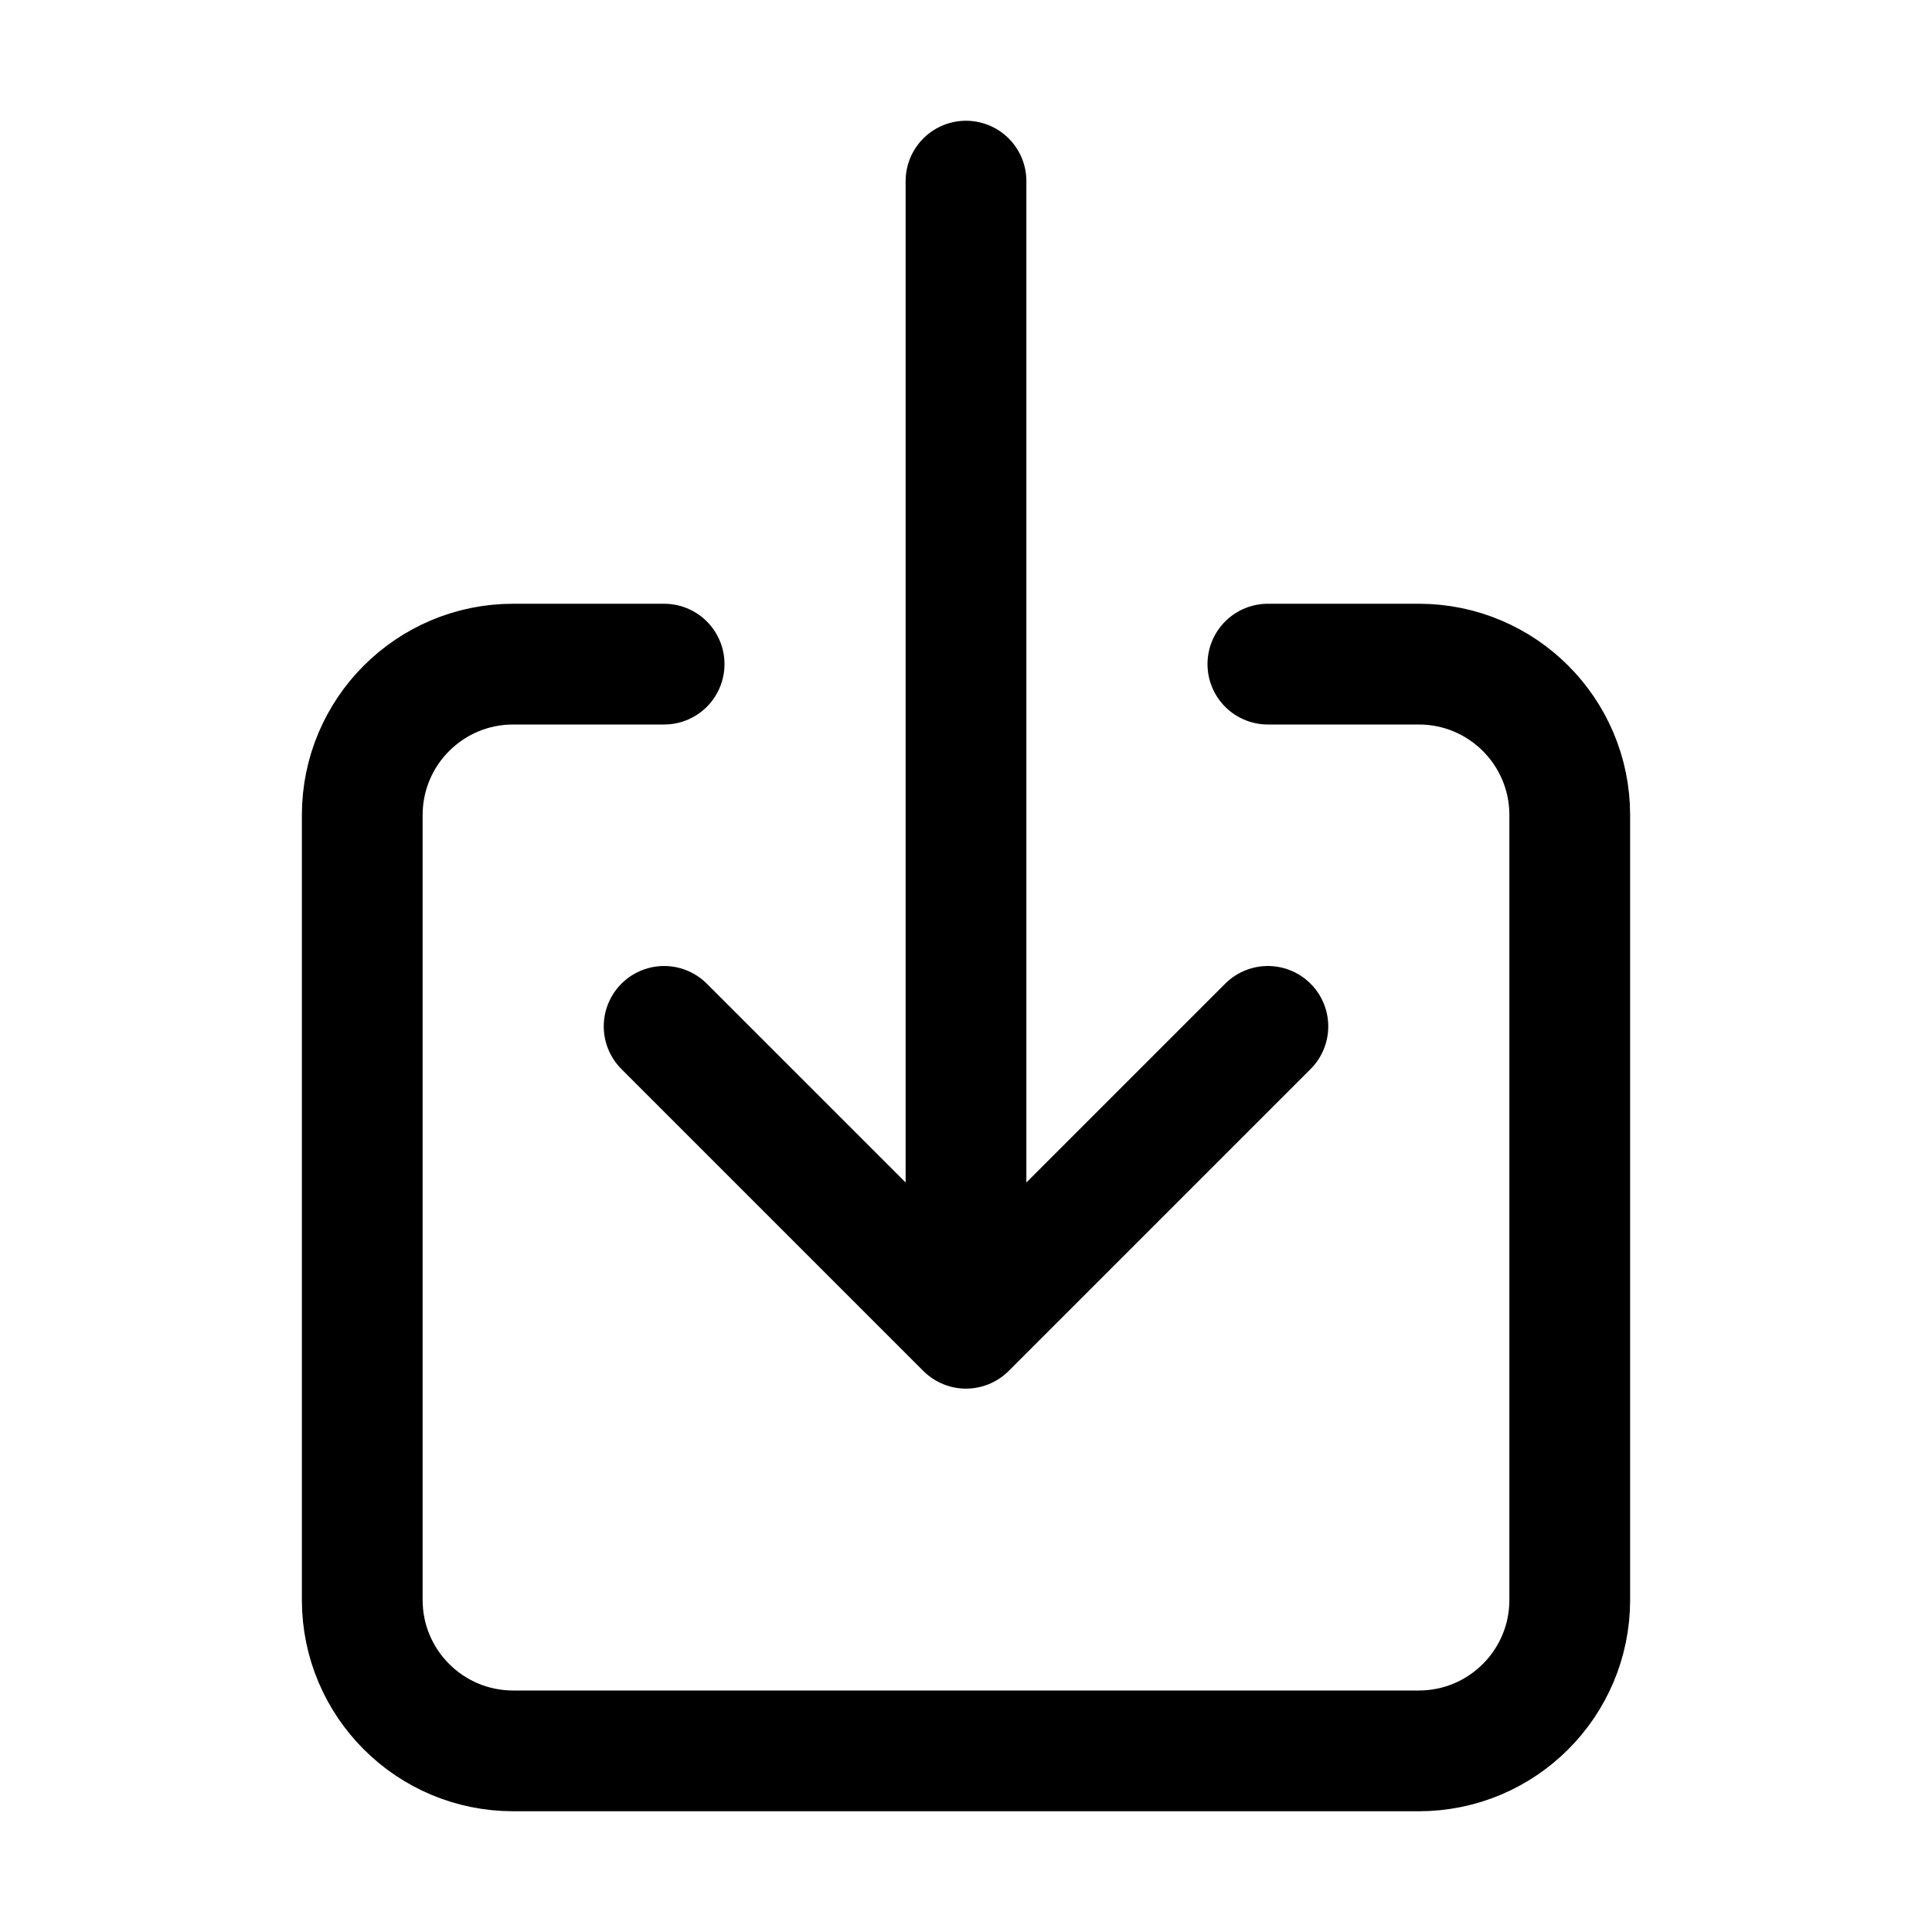
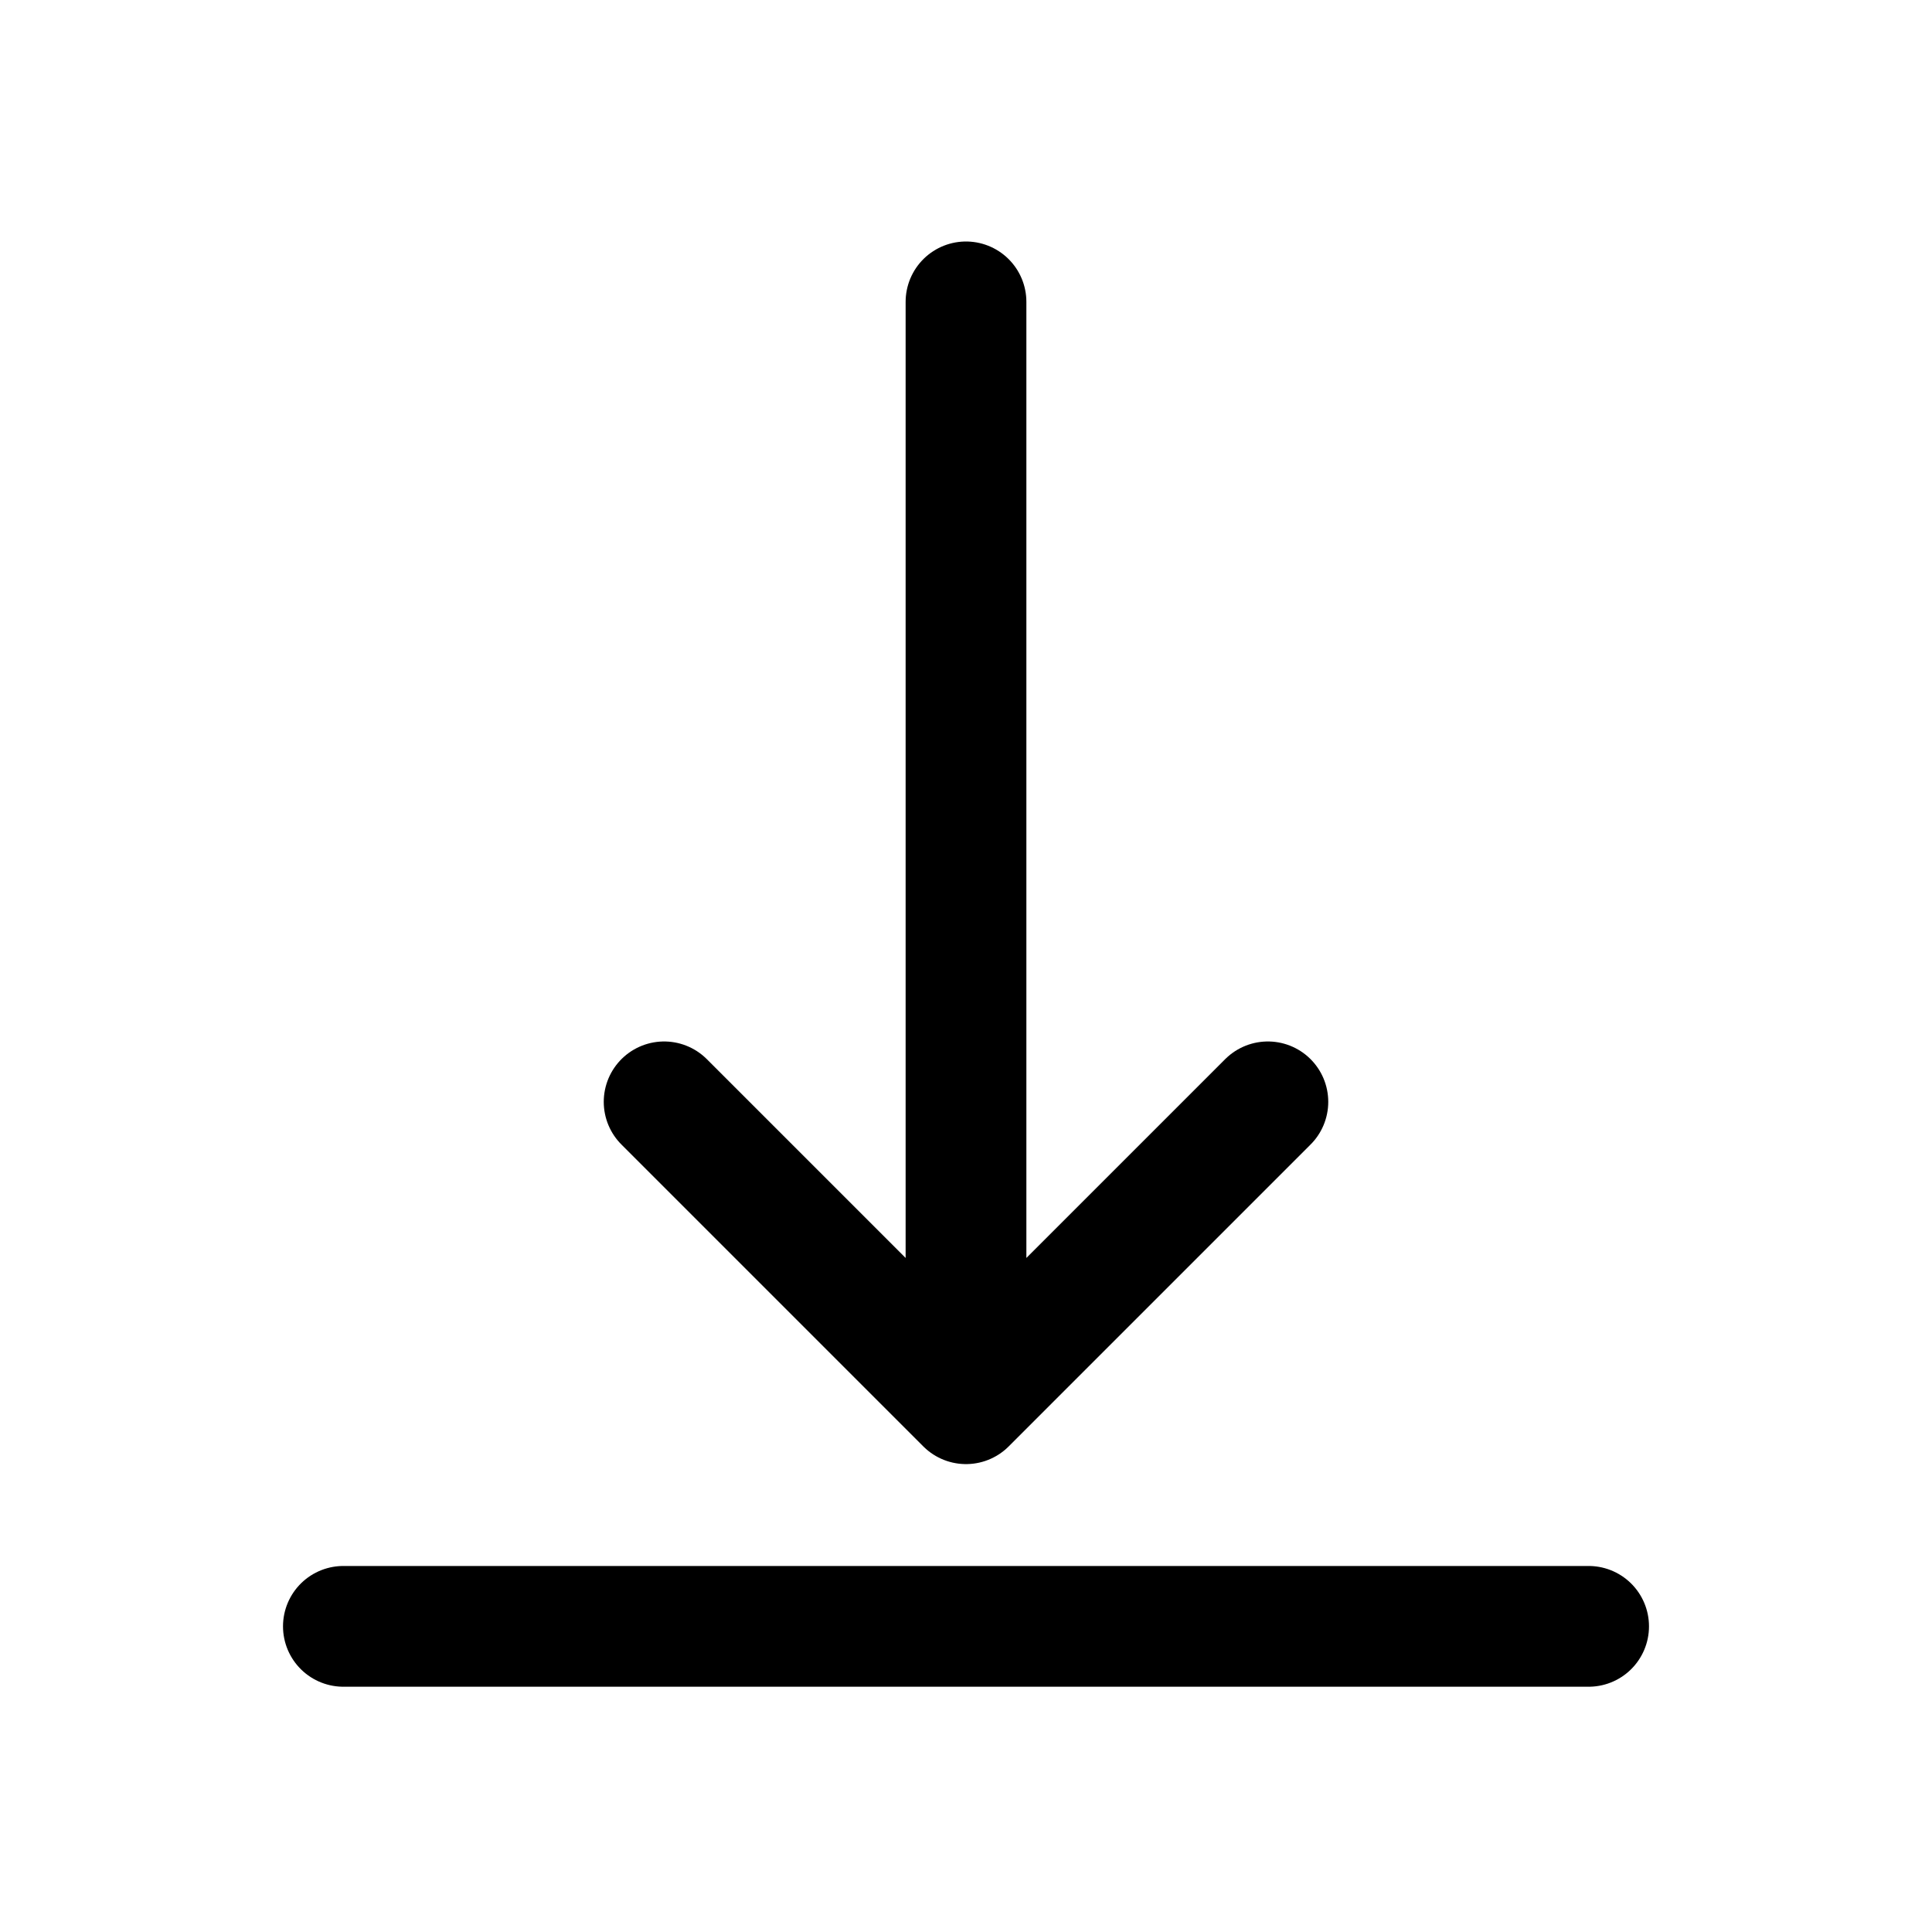
- <svg xmlns="http://www.w3.org/2000/svg" class="ionicon" viewBox="0 0 512 512">
-   <path d="M336 176h40a40 40 0 0140 40v208a40 40 0 01-40 40H136a40 40 0 01-40-40V216a40 40 0 0140-40h40" fill="none" stroke="currentColor" stroke-linecap="round" stroke-linejoin="round" stroke-width="32" />
-   <path fill="none" stroke="currentColor" stroke-linecap="round" stroke-linejoin="round" stroke-width="32" d="M176 272l80 80 80-80M256 48v288" />
+ <svg xmlns="http://www.w3.org/2000/svg" width="512" height="512" viewBox="0 0 512 512" fill="none">
+   <path d="M421 431H91" stroke="black" stroke-width="32" stroke-linecap="round" stroke-linejoin="round" />
+   <path d="M176 292L256 372L336 292M256 80V356" stroke="black" stroke-width="32" stroke-linecap="round" stroke-linejoin="round" />
</svg>
